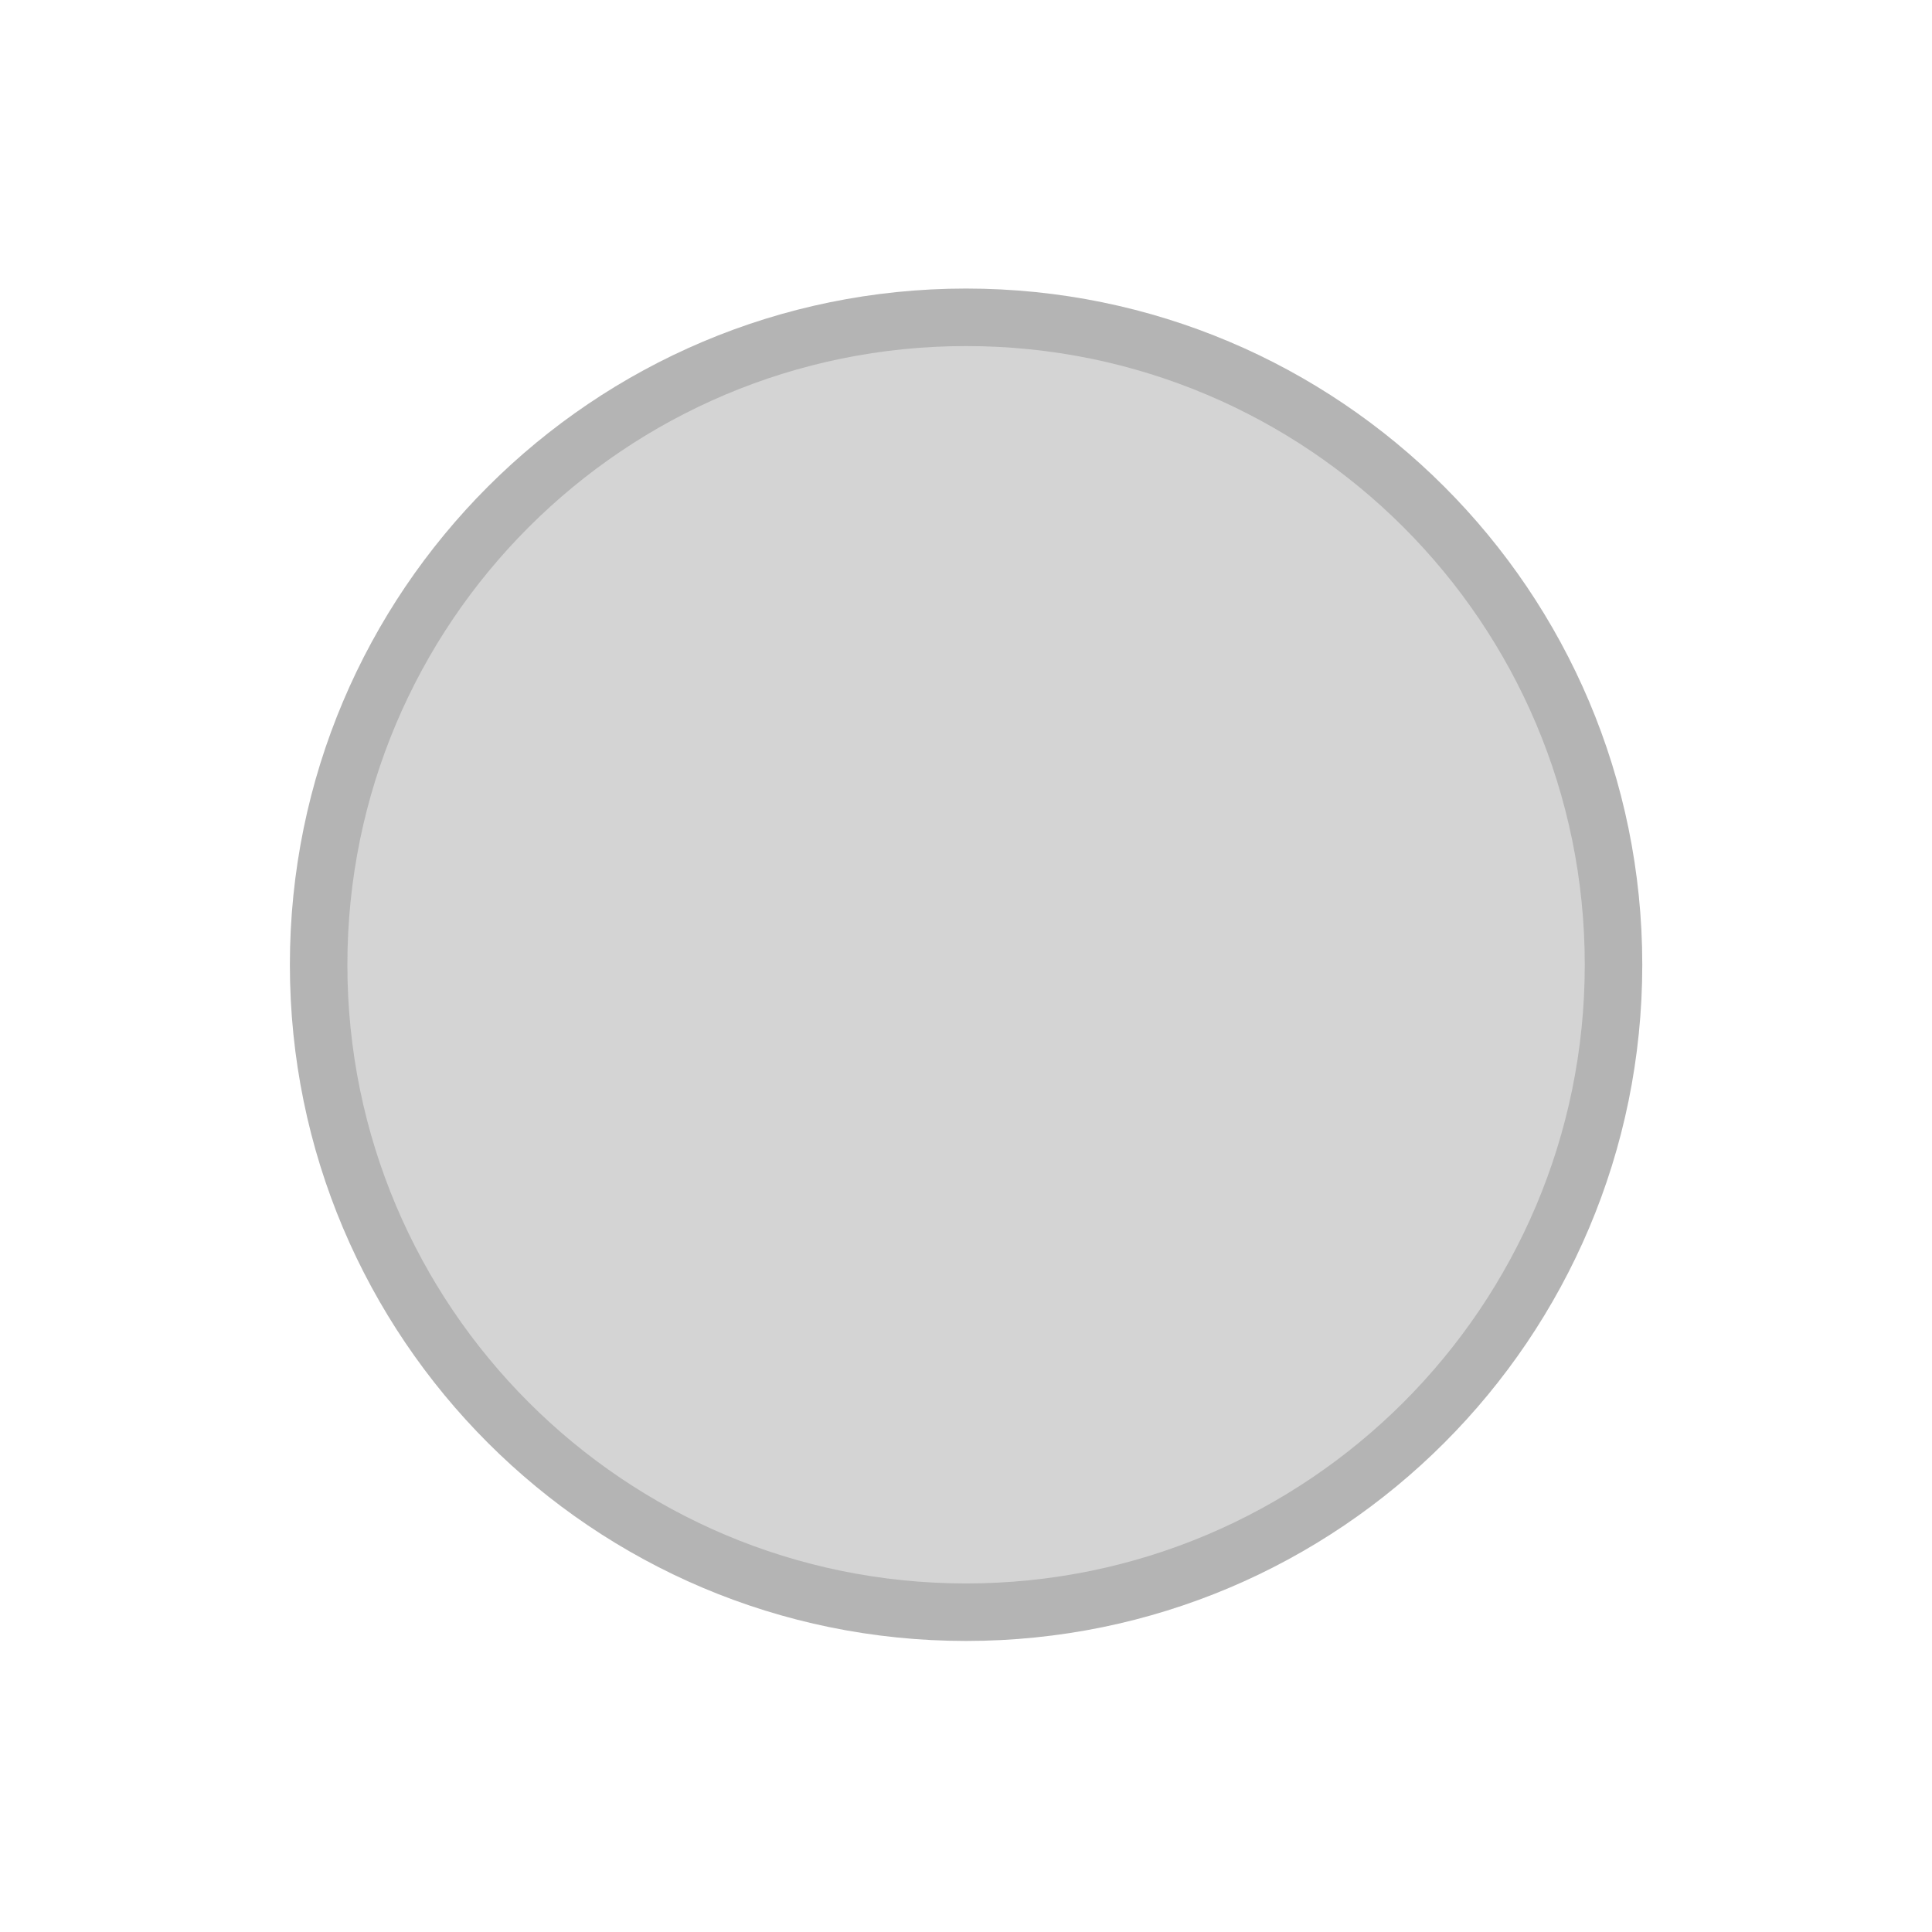
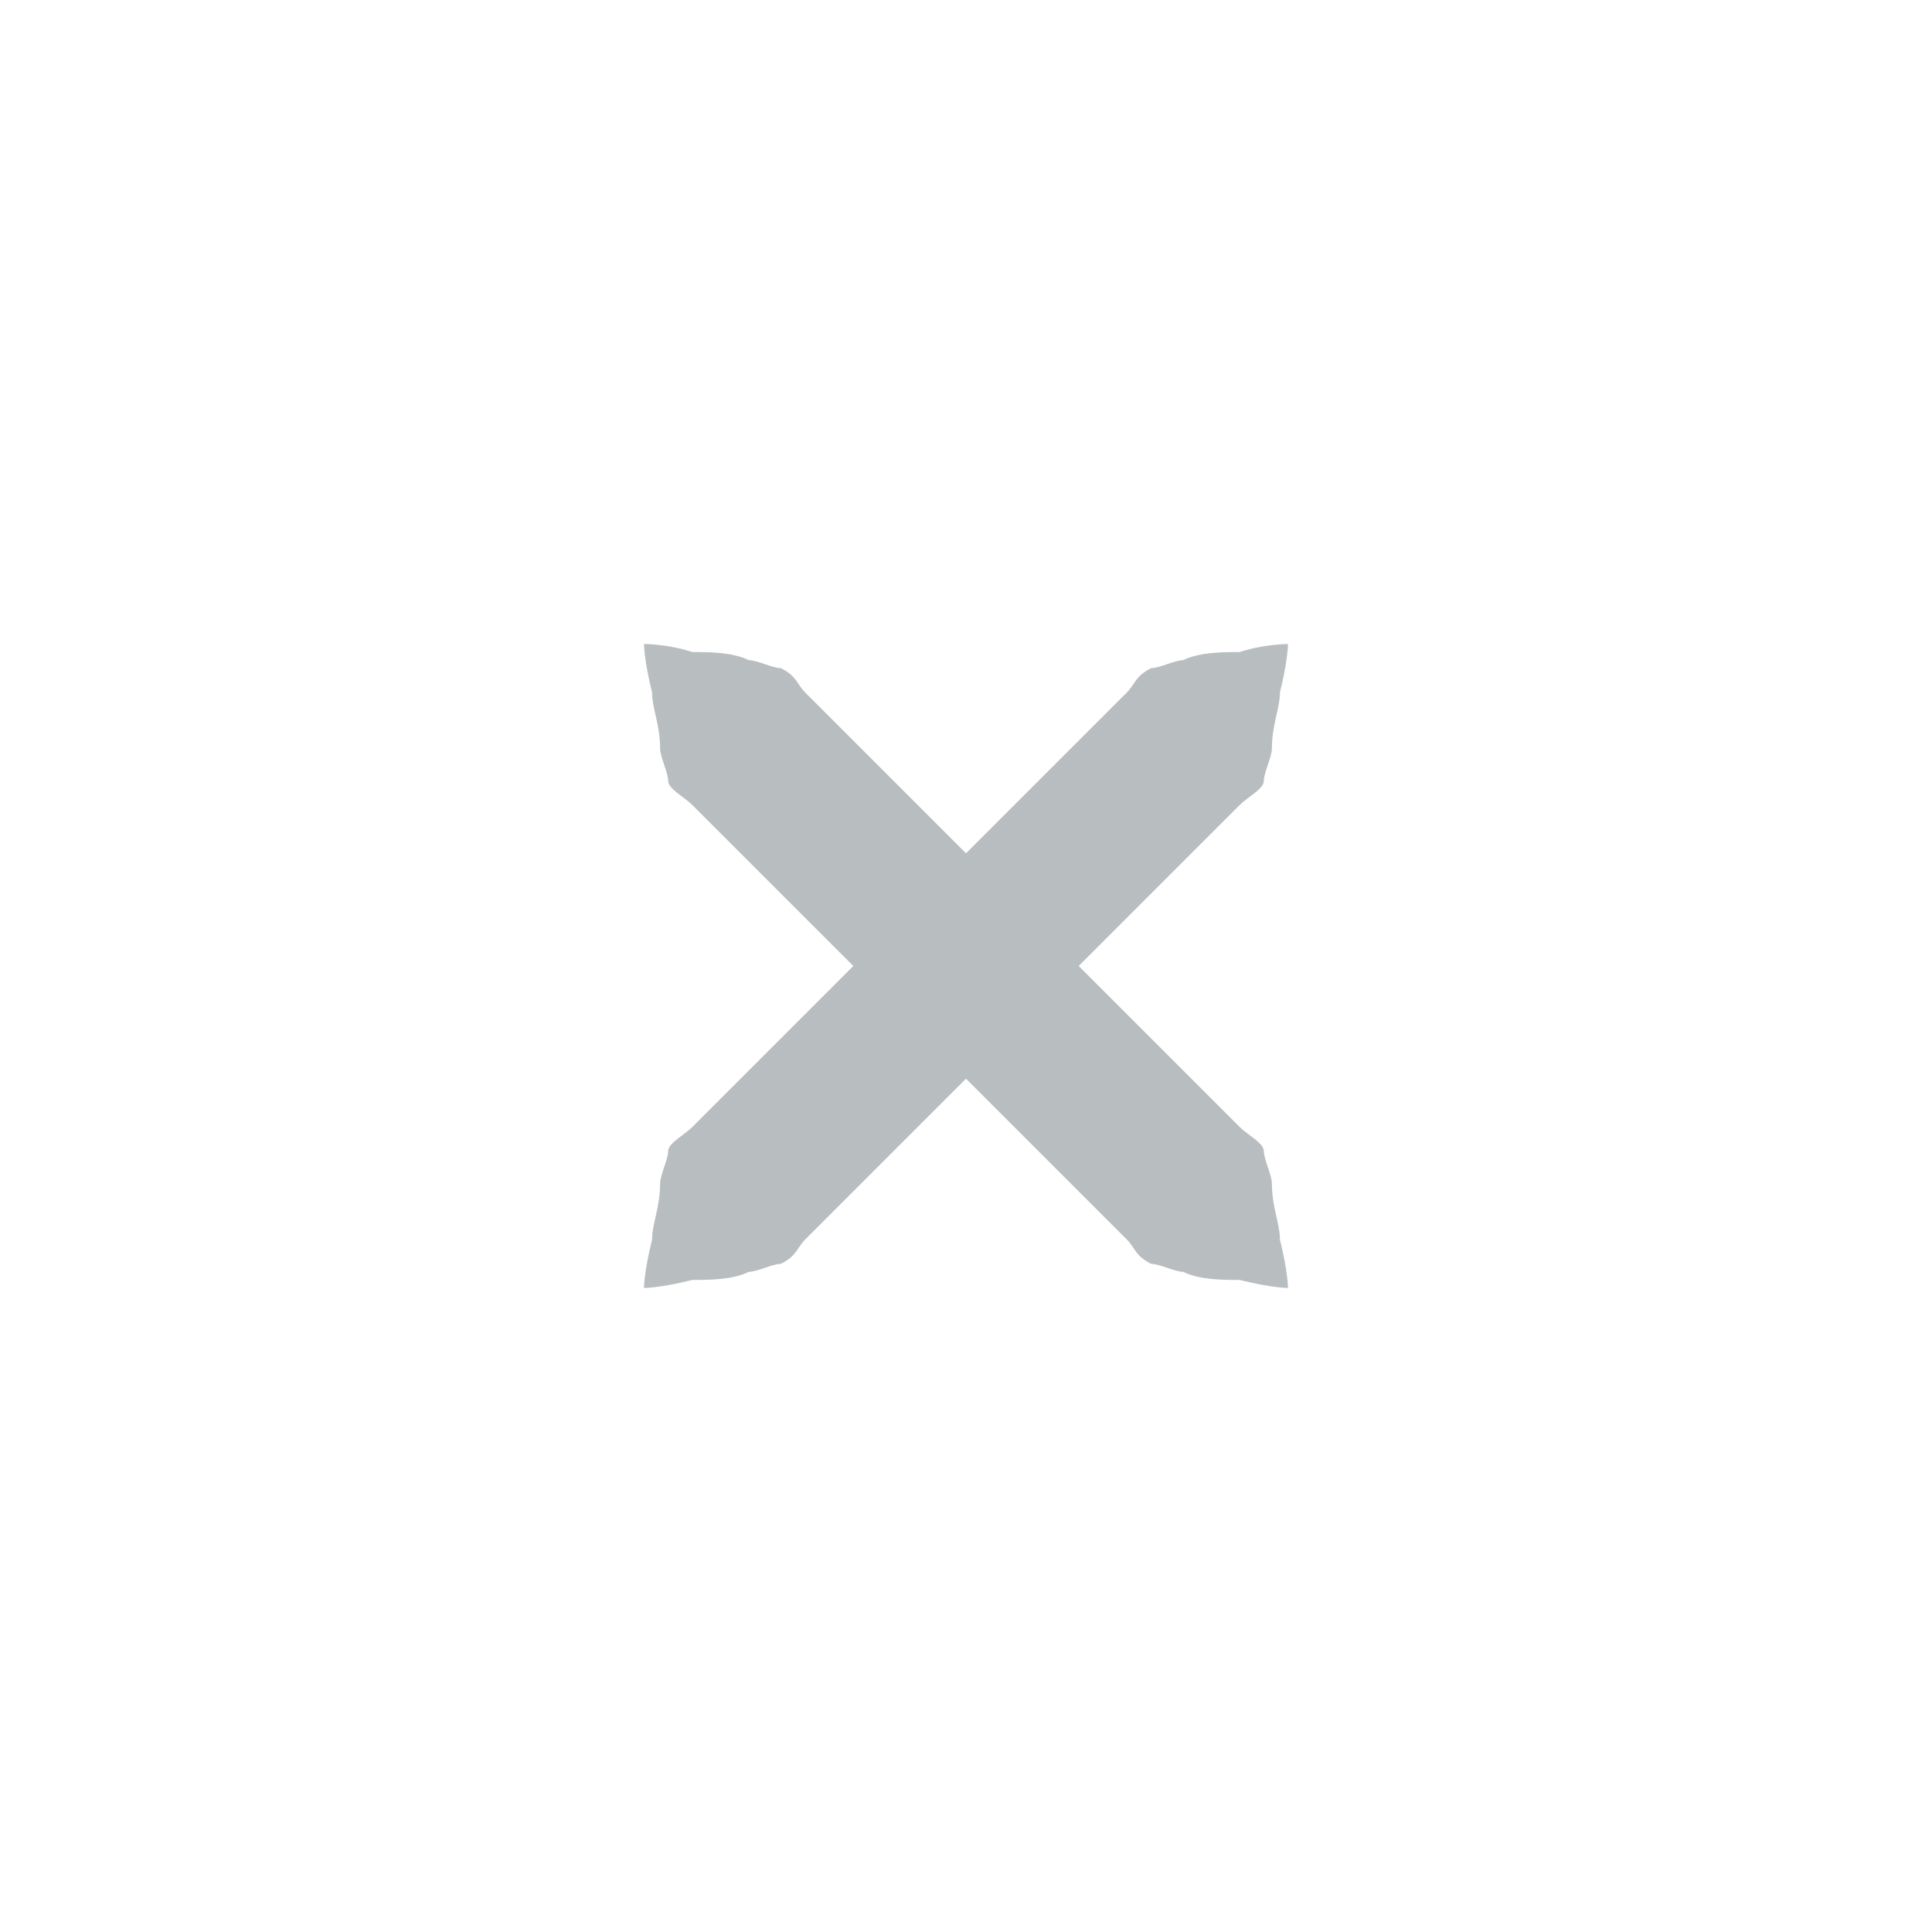
- <svg xmlns="http://www.w3.org/2000/svg" width="20" height="20" id="svg2" version="1.1">
-   <defs id="defs4" />
-   <g id="layer1" transform="translate(-671.1429,-644.5765)">
-     <g transform="matrix(0.1265625,0,0,-0.1265625,672.0709,663.0964)" id="g4090">
-       <g transform="scale(0.1)" id="g4092">
-         <g transform="matrix(10,0,0,10,3.128401,-0.3630997)" id="g4195">
-           <g transform="scale(0.1)" id="g4197">
-             <path id="path4199" style="fill:#b4b4b4;fill-opacity:1;fill-rule:evenodd;stroke:none;stroke-width:1" d="m 713.729,121.473 c 305.461,0 553.087,247.622 553.087,553.089 0,305.458 -247.625,553.084 -553.087,553.084 -305.46,0 -553.086,-247.626 -553.086,-553.084 0,-305.467 247.626,-553.089 553.086,-553.089" />
-             <path id="path4201" style="fill:#d4d4d4;fill-opacity:1;fill-rule:evenodd;stroke:none;stroke-width:1" d="m 713.729,168.512 c 279.481,0 506.048,226.564 506.048,506.05 0,279.475 -226.567,506.045 -506.048,506.045 -279.479,0 -506.048,-226.569 -506.048,-506.045 0,-279.486 226.568,-506.05 506.048,-506.05" />
-           </g>
-         </g>
-       </g>
-     </g>
-   </g>
+ <svg xmlns="http://www.w3.org/2000/svg" xmlns:xlink="http://www.w3.org/1999/xlink" version="1.1" x="0px" y="0px" width="24px" height="24px" viewBox="0 0 24 24">
+   <path id="a" fill="#b8bebf" d="M16,8c0,0,0,0.2-0.1,0.6c0,0.2-0.1,0.4-0.1,0.7c0,0.1-0.1,0.3-0.1,0.4c0,0.1-0.2,0.2-0.3,0.3c-0.7,0.7-1.7,1.7-2.7,2.7c-1,1-2,2-2.7,2.7c-0.1,0.1-0.1,0.2-0.3,0.3c-0.1,0-0.3,0.1-0.4,0.1c-0.2,0.1-0.5,0.1-0.7,0.1C8.2,16,8,16,8,16s0-0.2,0.1-0.6c0-0.2,0.1-0.4,0.1-0.7c0-0.1,0.1-0.3,0.1-0.4c0-0.1,0.2-0.2,0.3-0.3c0.7-0.7,1.7-1.7,2.7-2.7c1-1,2-2,2.7-2.7c0.1-0.1,0.1-0.2,0.3-0.3c0.1,0,0.3-0.1,0.4-0.1c0.2-0.1,0.5-0.1,0.7-0.1C15.7,8,16,8,16,8z" />
+   <use xlink:href="#a" transform="matrix(-1,0,0,1,24,0)" />
</svg>
